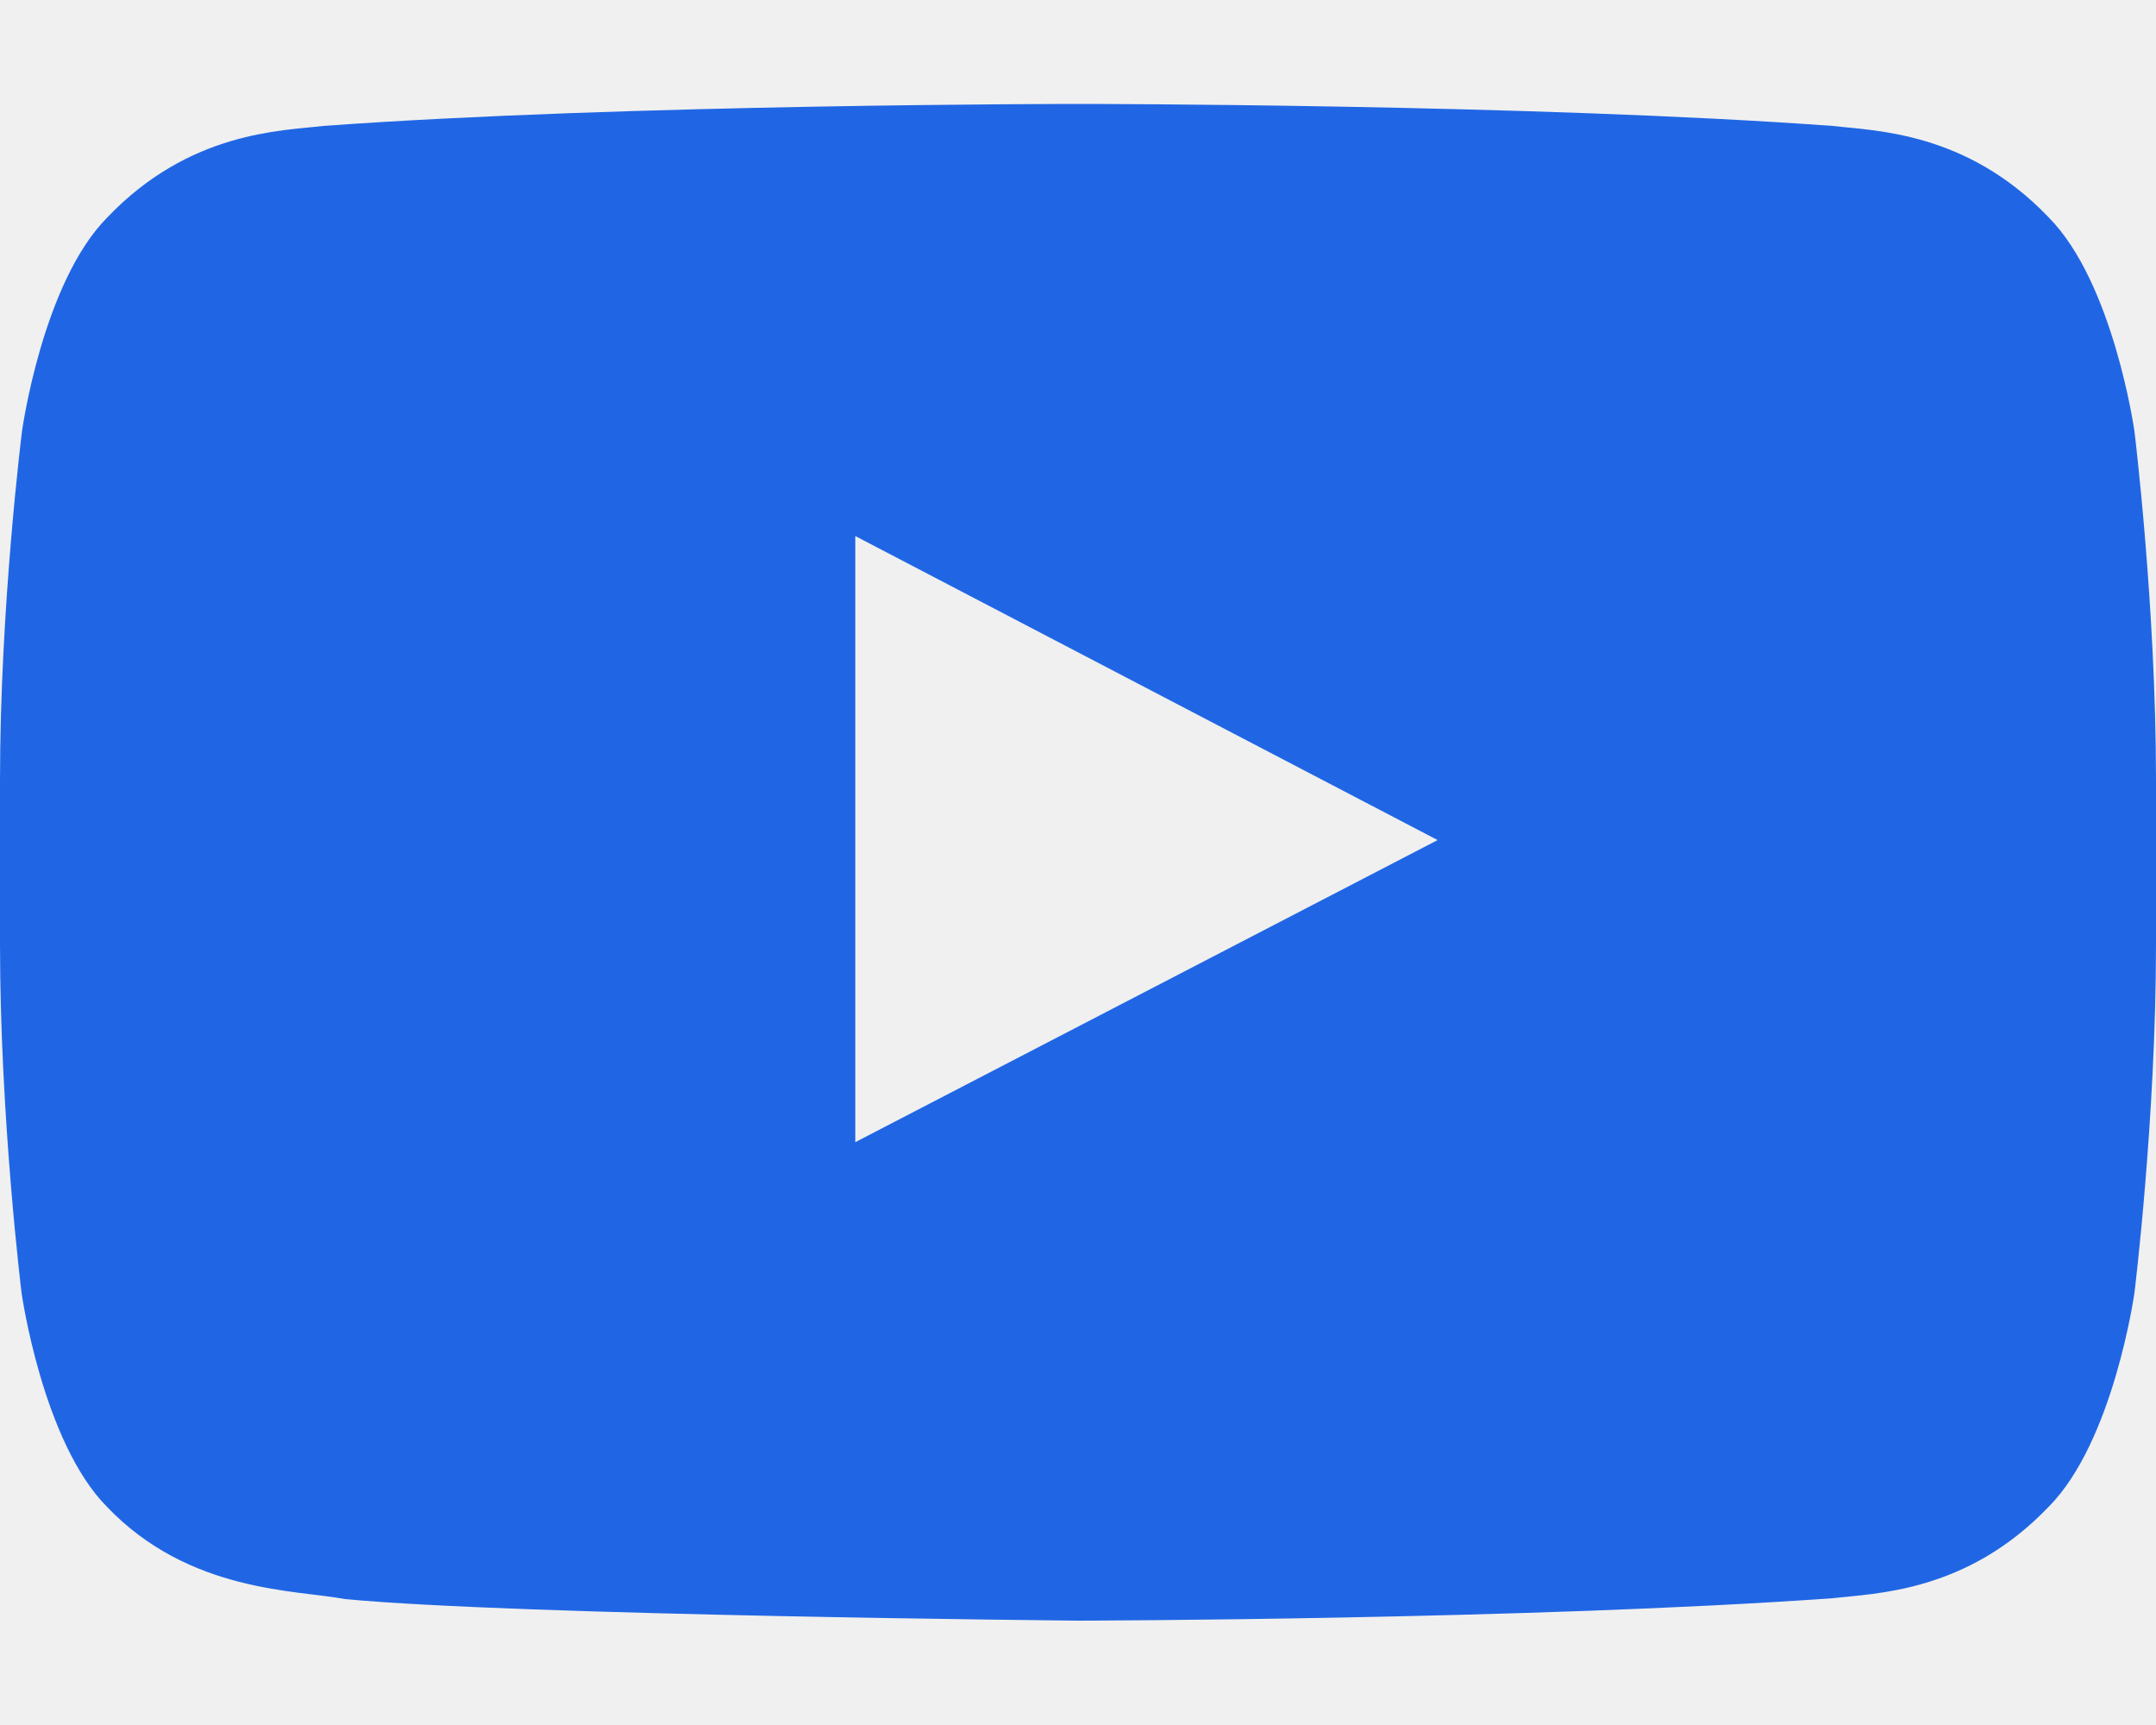
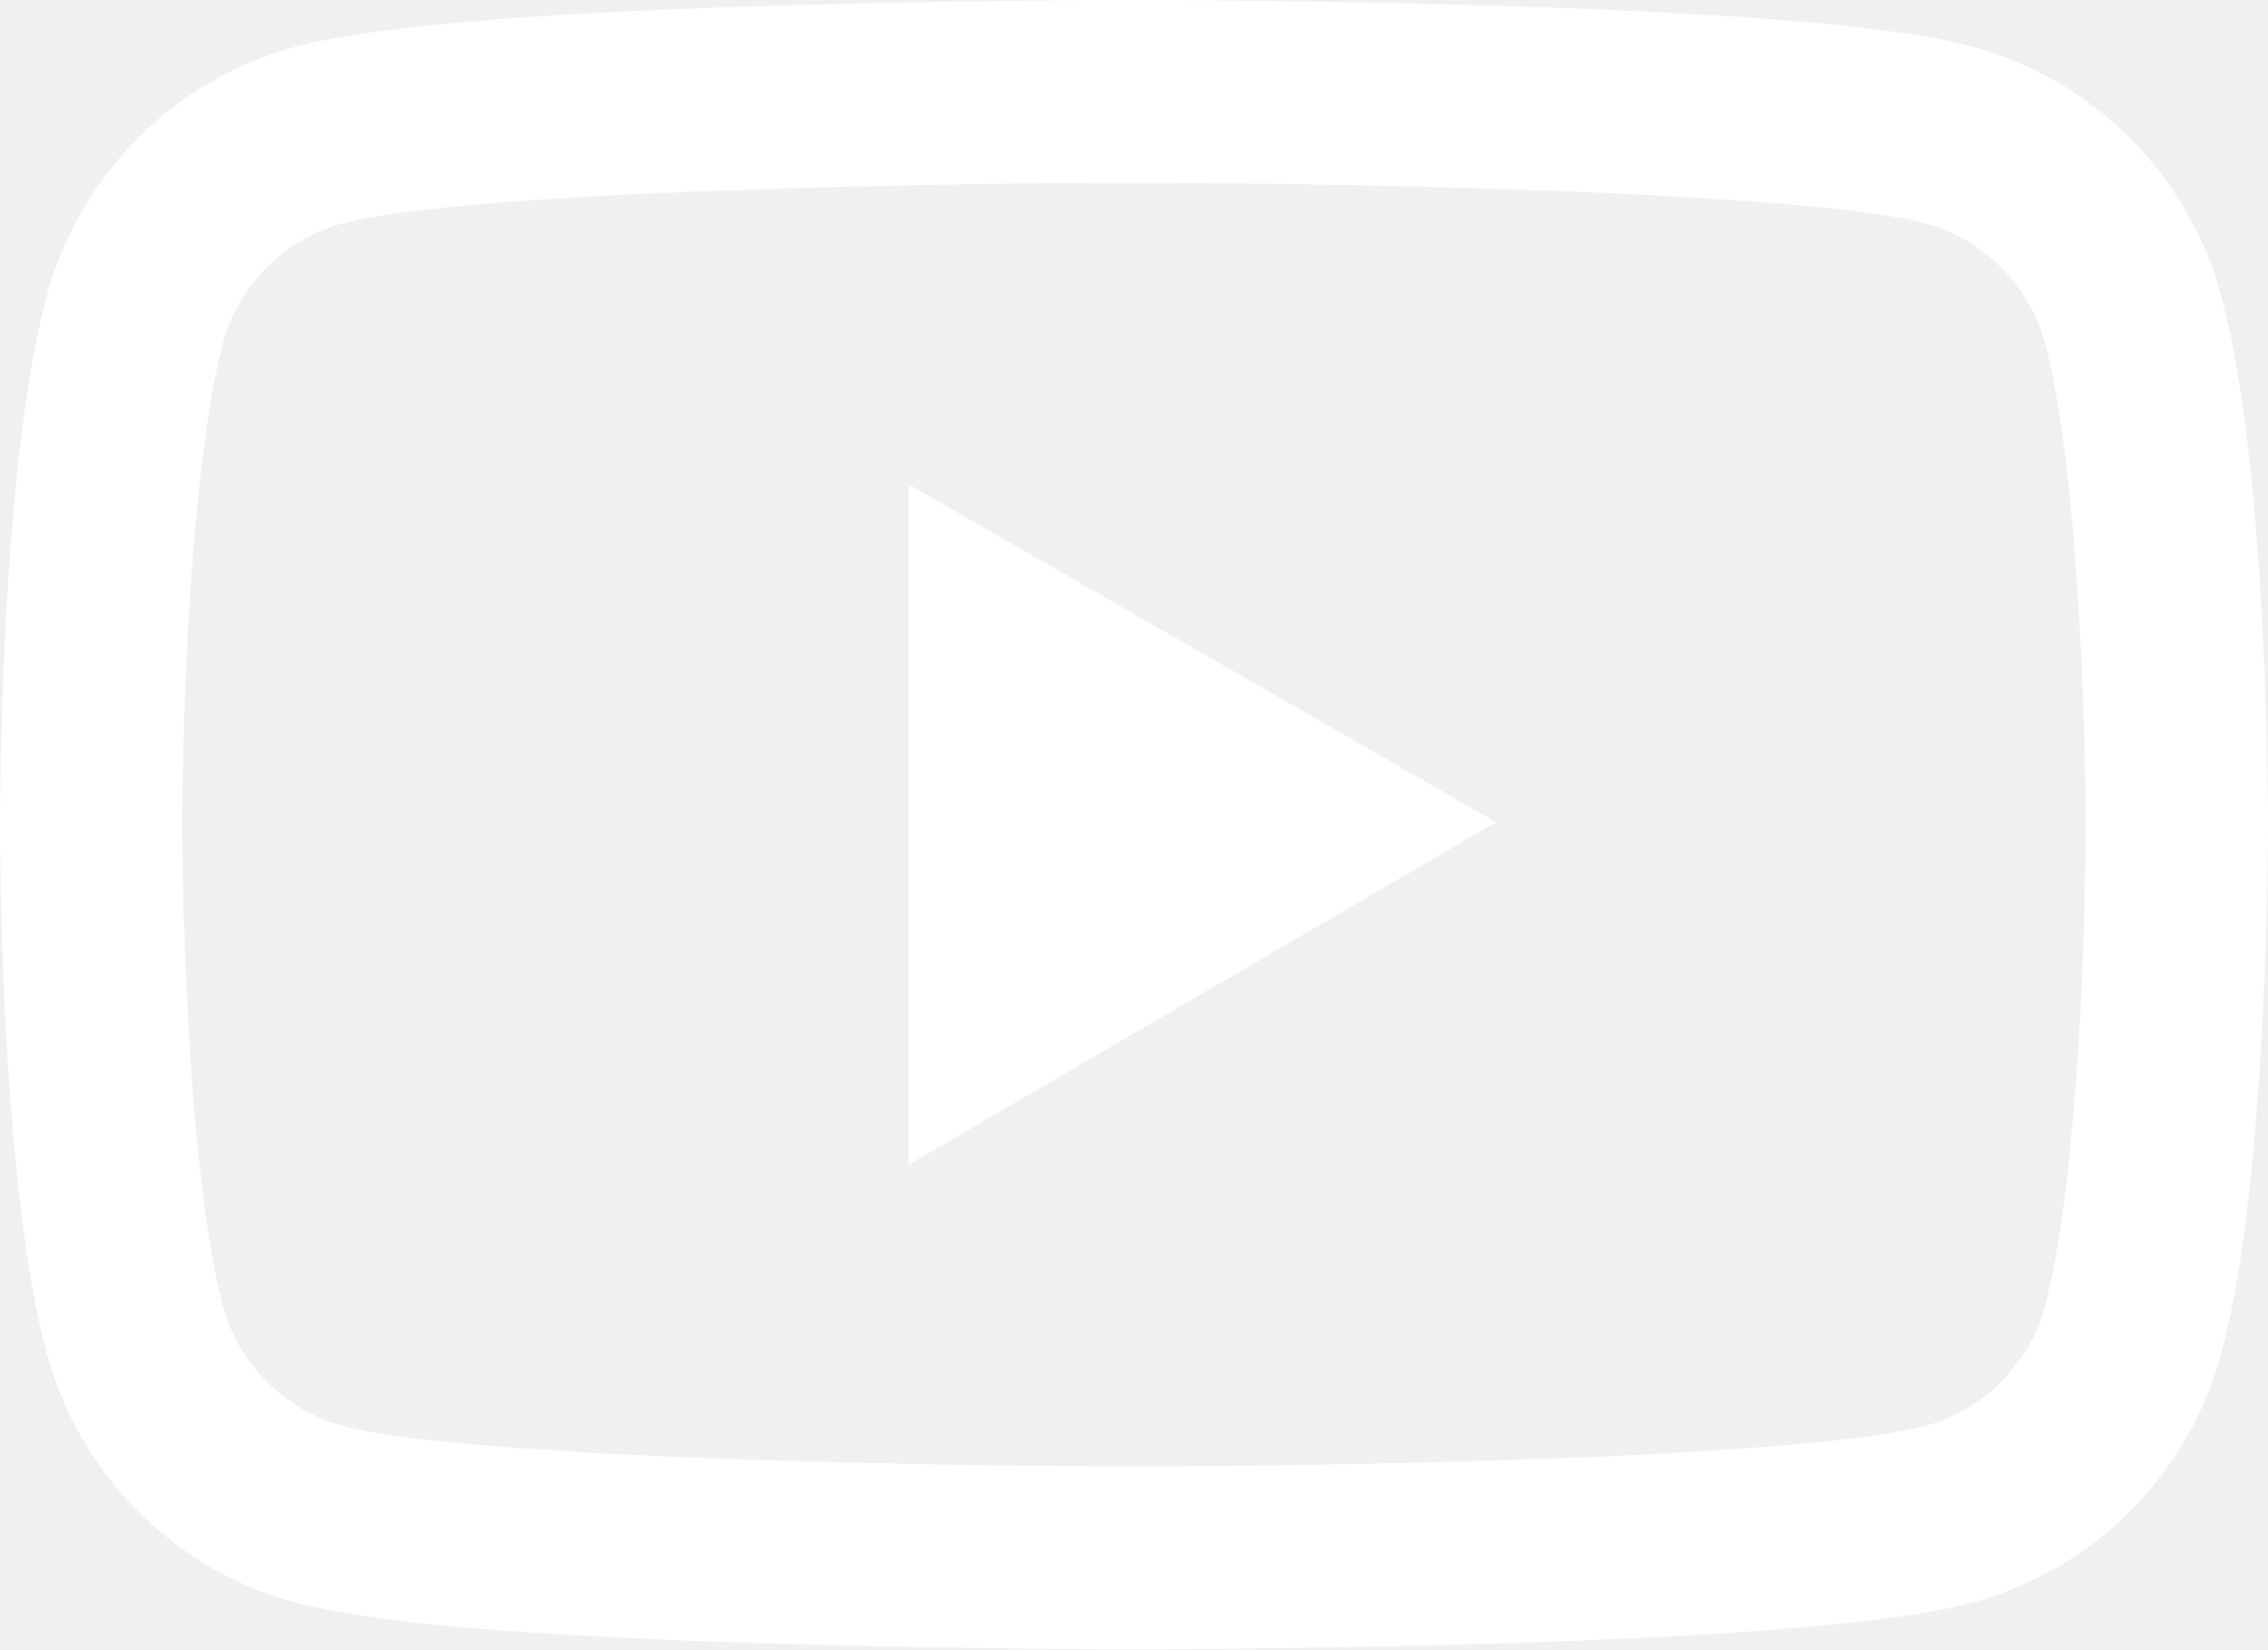
- <svg xmlns="http://www.w3.org/2000/svg" width="10" height="8" viewBox="0 0 10 8" fill="none">
-   <path d="M9.9 2C9.9 2 9.803 1.311 9.502 1.008C9.121 0.609 8.695 0.607 8.5 0.584C7.102 0.482 5.002 0.482 5.002 0.482H4.998C4.998 0.482 2.898 0.482 1.5 0.584C1.305 0.607 0.879 0.609 0.498 1.008C0.197 1.311 0.102 2 0.102 2C0.102 2 0 2.811 0 3.619V4.377C0 5.186 0.1 5.996 0.1 5.996C0.1 5.996 0.197 6.686 0.496 6.988C0.877 7.387 1.377 7.373 1.6 7.416C2.4 7.492 5 7.516 5 7.516C5 7.516 7.102 7.512 8.5 7.412C8.695 7.389 9.121 7.387 9.502 6.988C9.803 6.686 9.9 5.996 9.9 5.996C9.9 5.996 10 5.188 10 4.377V3.619C10 2.811 9.9 2 9.9 2ZM3.967 5.297V2.486L6.668 3.896L3.967 5.297Z" fill="#2066E4" />
+ <svg xmlns="http://www.w3.org/2000/svg" width="11" height="8" viewBox="0 0 11 8" fill="none">
+   <path d="M11 3.966C11 3.938 11 3.908 10.999 3.872C10.998 3.772 10.995 3.66 10.993 3.541C10.983 3.197 10.966 2.855 10.939 2.532C10.902 2.088 10.848 1.717 10.774 1.439C10.696 1.149 10.544 0.884 10.332 0.671C10.12 0.458 9.857 0.305 9.567 0.227C9.22 0.133 8.54 0.075 7.582 0.039C7.127 0.022 6.639 0.011 6.152 0.005C5.981 0.002 5.823 0.001 5.68 0H5.32C5.177 0.001 5.019 0.002 4.848 0.005C4.361 0.011 3.873 0.022 3.418 0.039C2.46 0.076 1.779 0.134 1.433 0.227C1.143 0.305 0.879 0.458 0.668 0.671C0.456 0.884 0.303 1.149 0.226 1.439C0.151 1.717 0.098 2.088 0.061 2.532C0.034 2.855 0.017 3.197 0.007 3.541C0.004 3.66 0.002 3.772 0.001 3.872C0.001 3.908 0 3.938 0 3.966V4.034C0 4.062 -1.87512e-08 4.092 0.001 4.128C0.002 4.228 0.005 4.34 0.007 4.459C0.017 4.803 0.034 5.145 0.061 5.468C0.098 5.912 0.152 6.283 0.226 6.561C0.383 7.151 0.845 7.616 1.433 7.773C1.779 7.867 2.46 7.925 3.418 7.961C3.873 7.978 4.361 7.989 4.848 7.995C5.019 7.998 5.177 7.999 5.32 8H5.68C5.823 7.999 5.981 7.998 6.152 7.995C6.639 7.989 7.127 7.978 7.582 7.961C8.54 7.924 9.221 7.866 9.567 7.773C10.155 7.616 10.617 7.152 10.774 6.561C10.849 6.283 10.902 5.912 10.939 5.468C10.966 5.145 10.983 4.803 10.993 4.459C10.996 4.34 10.998 4.228 10.999 4.128C10.999 4.092 11 4.062 11 4.034V3.966ZM10.116 4.03C10.116 4.055 10.116 4.084 10.115 4.117C10.114 4.213 10.111 4.319 10.109 4.433C10.1 4.761 10.083 5.088 10.057 5.392C10.024 5.789 9.977 6.114 9.92 6.332C9.844 6.616 9.62 6.841 9.338 6.917C9.08 6.986 8.43 7.041 7.548 7.074C7.101 7.091 6.62 7.102 6.14 7.109C5.971 7.111 5.816 7.112 5.676 7.112H5.324L4.86 7.109C4.38 7.102 3.9 7.091 3.452 7.074C2.57 7.04 1.919 6.986 1.662 6.917C1.38 6.84 1.156 6.616 1.08 6.332C1.023 6.114 0.976 5.789 0.943 5.392C0.917 5.088 0.901 4.761 0.891 4.433C0.888 4.319 0.886 4.212 0.885 4.117C0.885 4.084 0.884 4.054 0.884 4.03V3.97C0.884 3.945 0.884 3.916 0.885 3.883C0.886 3.787 0.889 3.681 0.891 3.567C0.9 3.239 0.917 2.912 0.943 2.608C0.976 2.211 1.023 1.886 1.08 1.668C1.156 1.384 1.38 1.159 1.662 1.083C1.92 1.014 2.57 0.959 3.452 0.926C3.899 0.909 4.38 0.898 4.86 0.891C5.029 0.889 5.184 0.888 5.324 0.888H5.676L6.14 0.891C6.62 0.898 7.1 0.909 7.548 0.926C8.43 0.96 9.081 1.014 9.338 1.083C9.62 1.16 9.844 1.384 9.92 1.668C9.977 1.886 10.024 2.211 10.057 2.608C10.083 2.912 10.099 3.239 10.109 3.567C10.112 3.681 10.114 3.788 10.115 3.883C10.115 3.916 10.116 3.946 10.116 3.97V4.03ZM4.407 5.65L7.256 3.988L4.407 2.35V5.65Z" fill="white" />
</svg>
